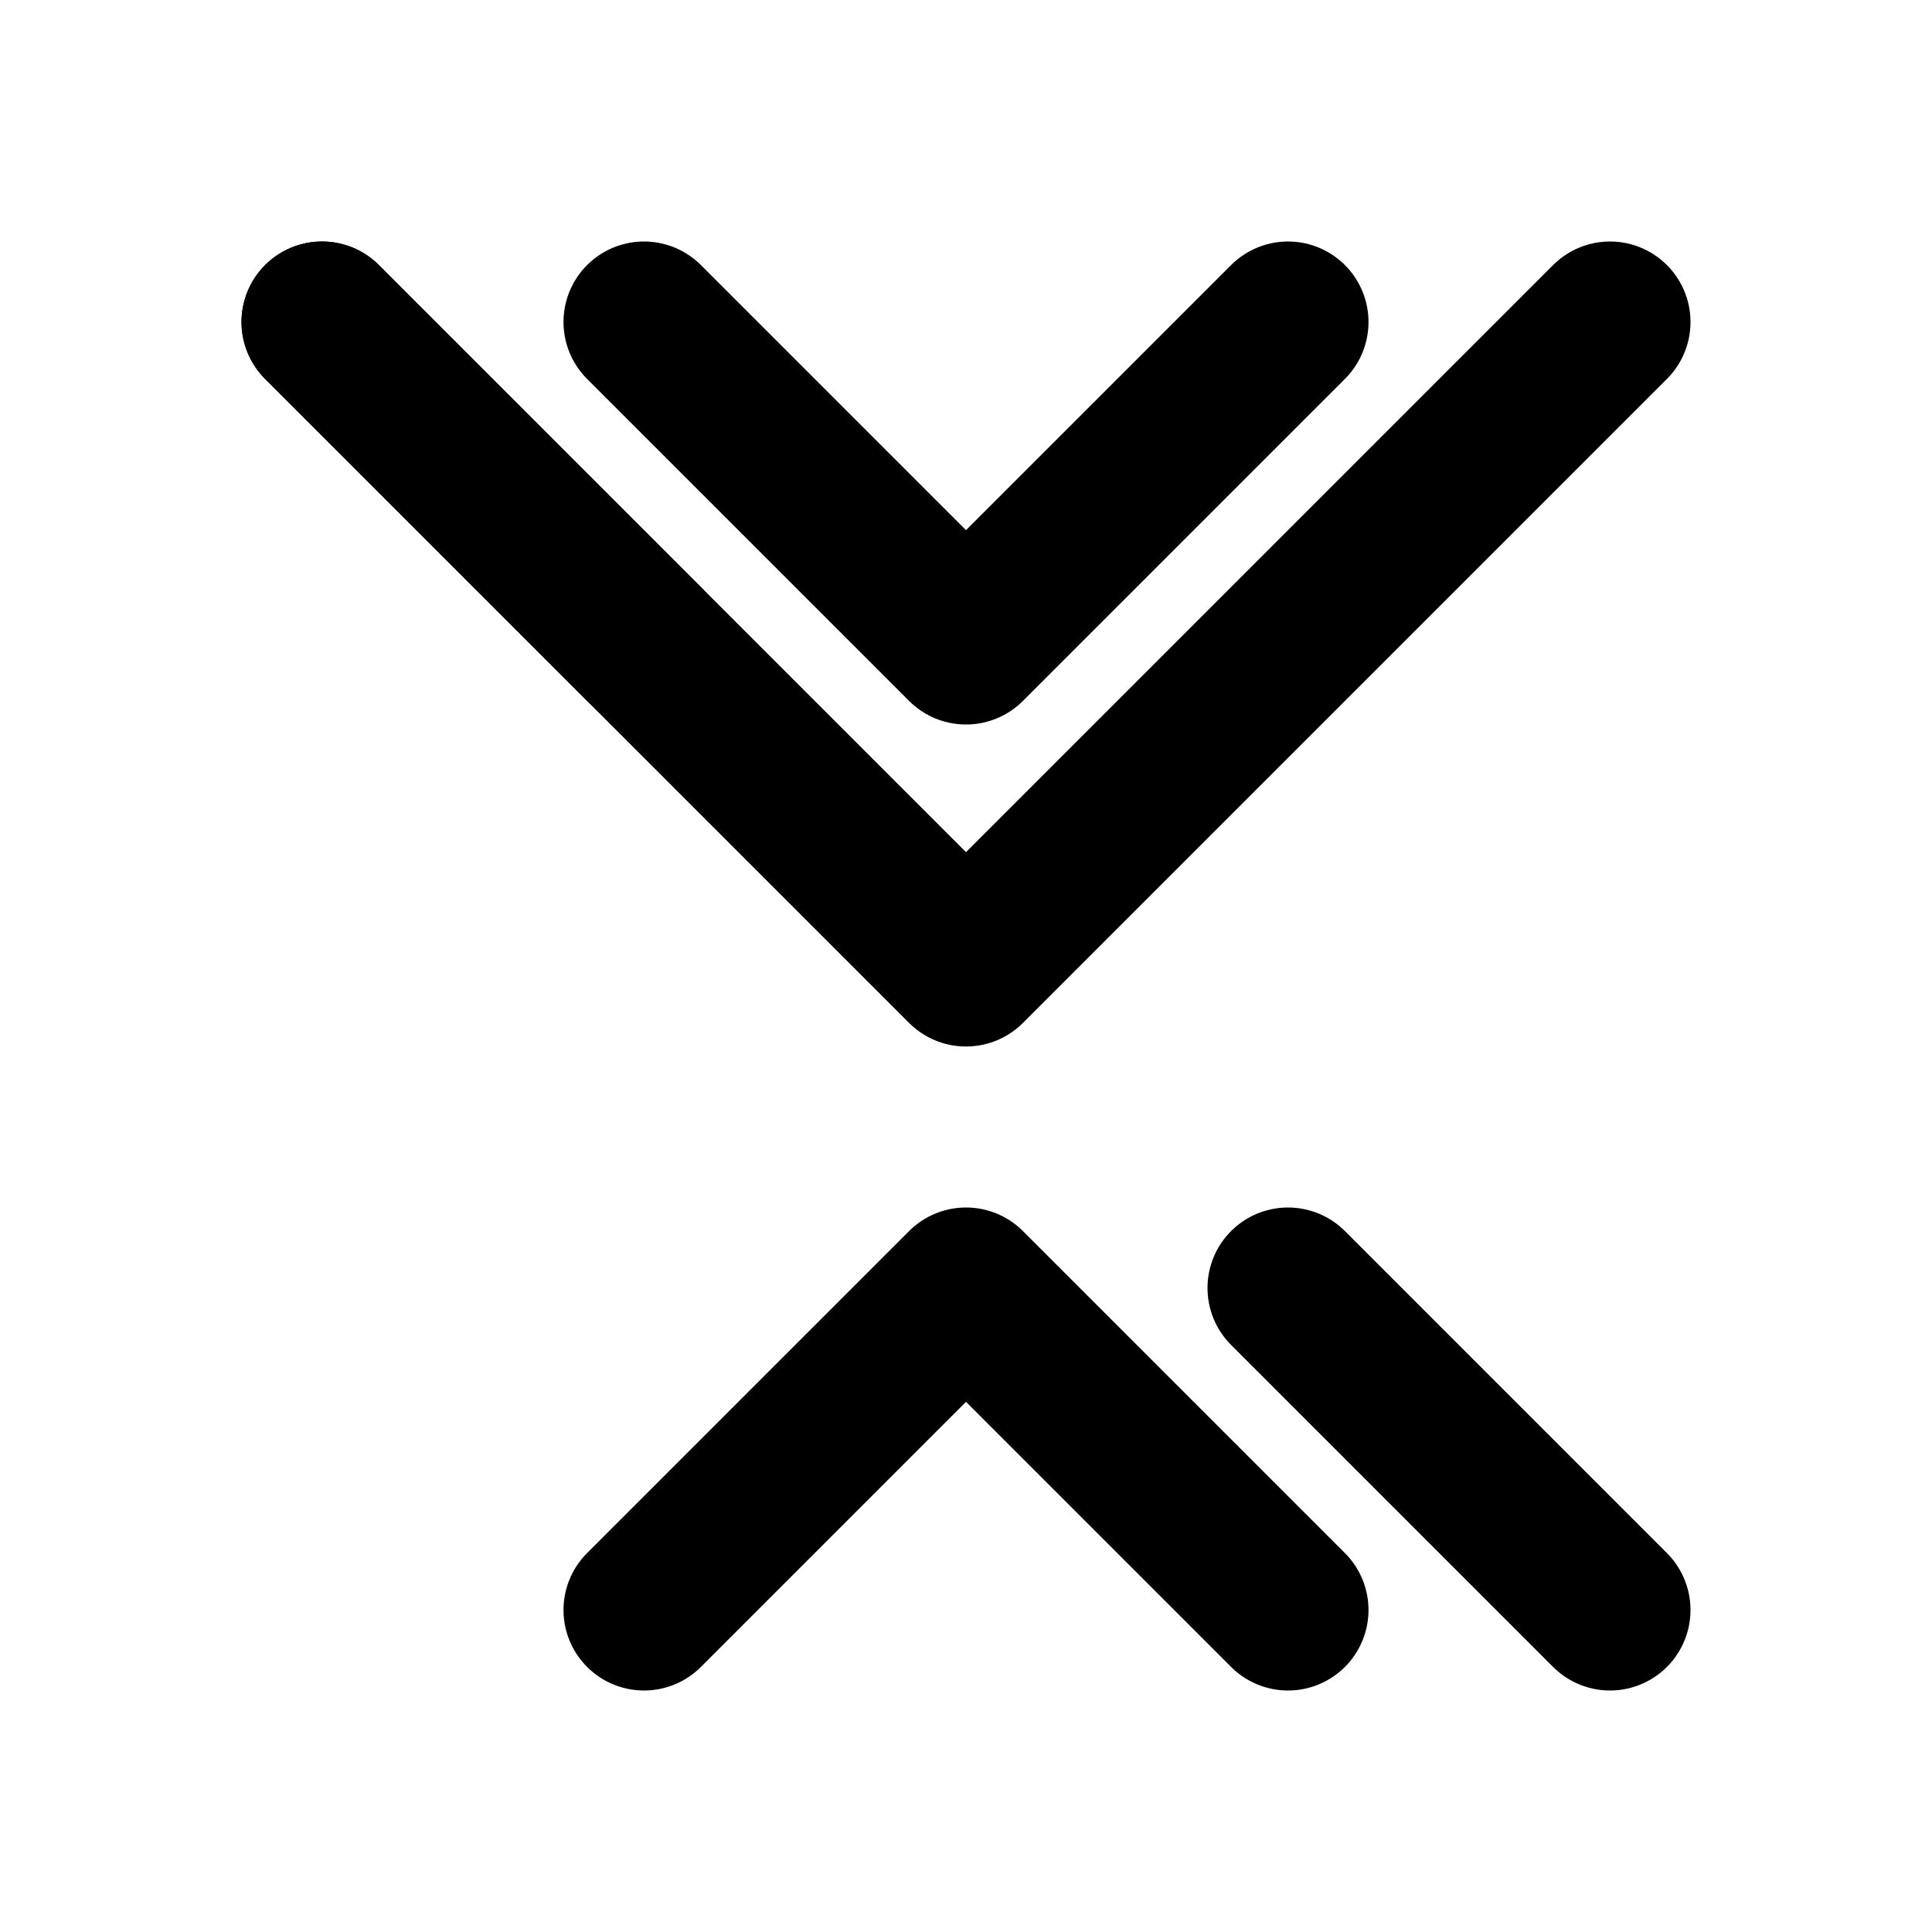
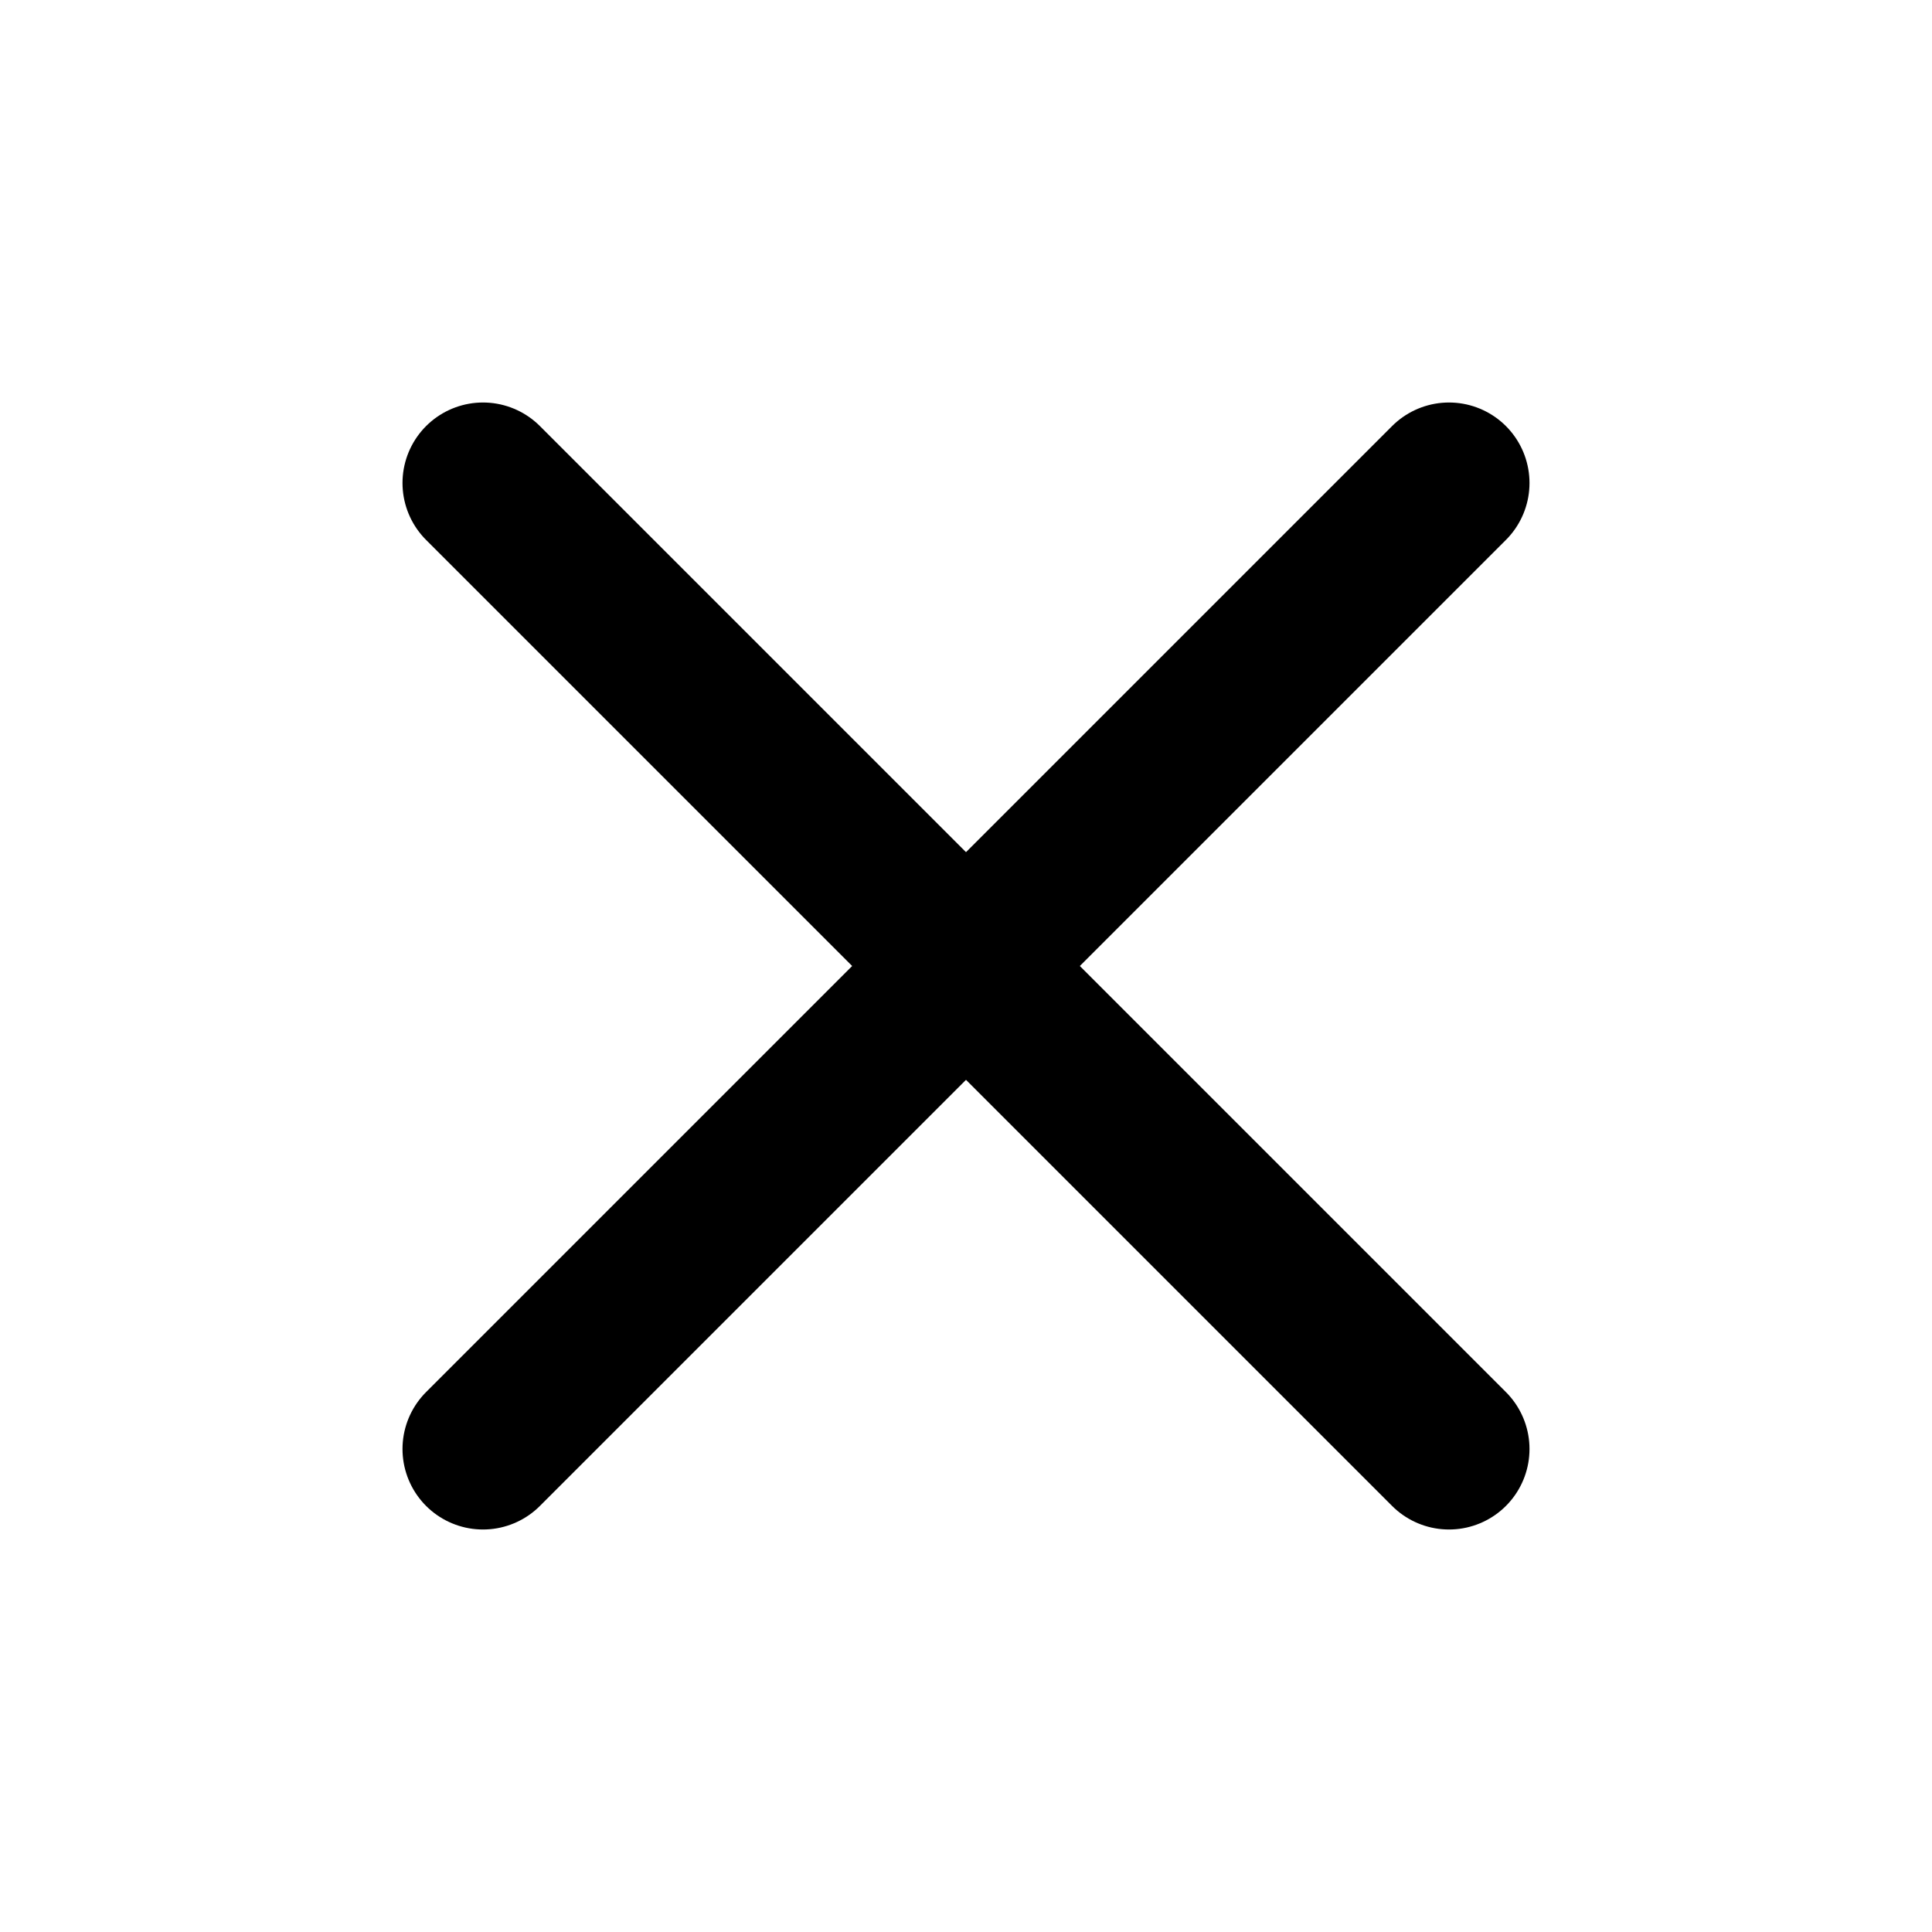
<svg xmlns="http://www.w3.org/2000/svg" width="24" height="24" viewBox="0 0 24 24" fill="none" stroke="currentColor" stroke-width="2" stroke-linecap="round" stroke-linejoin="round">
-   <path d="m20 20-4-4" />
-   <path d="m4 4 4 4" />
-   <path d="m16 4-4 4-4-4" />
-   <path d="m8 20 4-4 4 4" />
-   <path d="m12 12 8-8M4 4l8 8" />
+   <line x1="18" y1="6" x2="6" y2="18" />
+   <line x1="6" y1="6" x2="18" y2="18" />
</svg>
